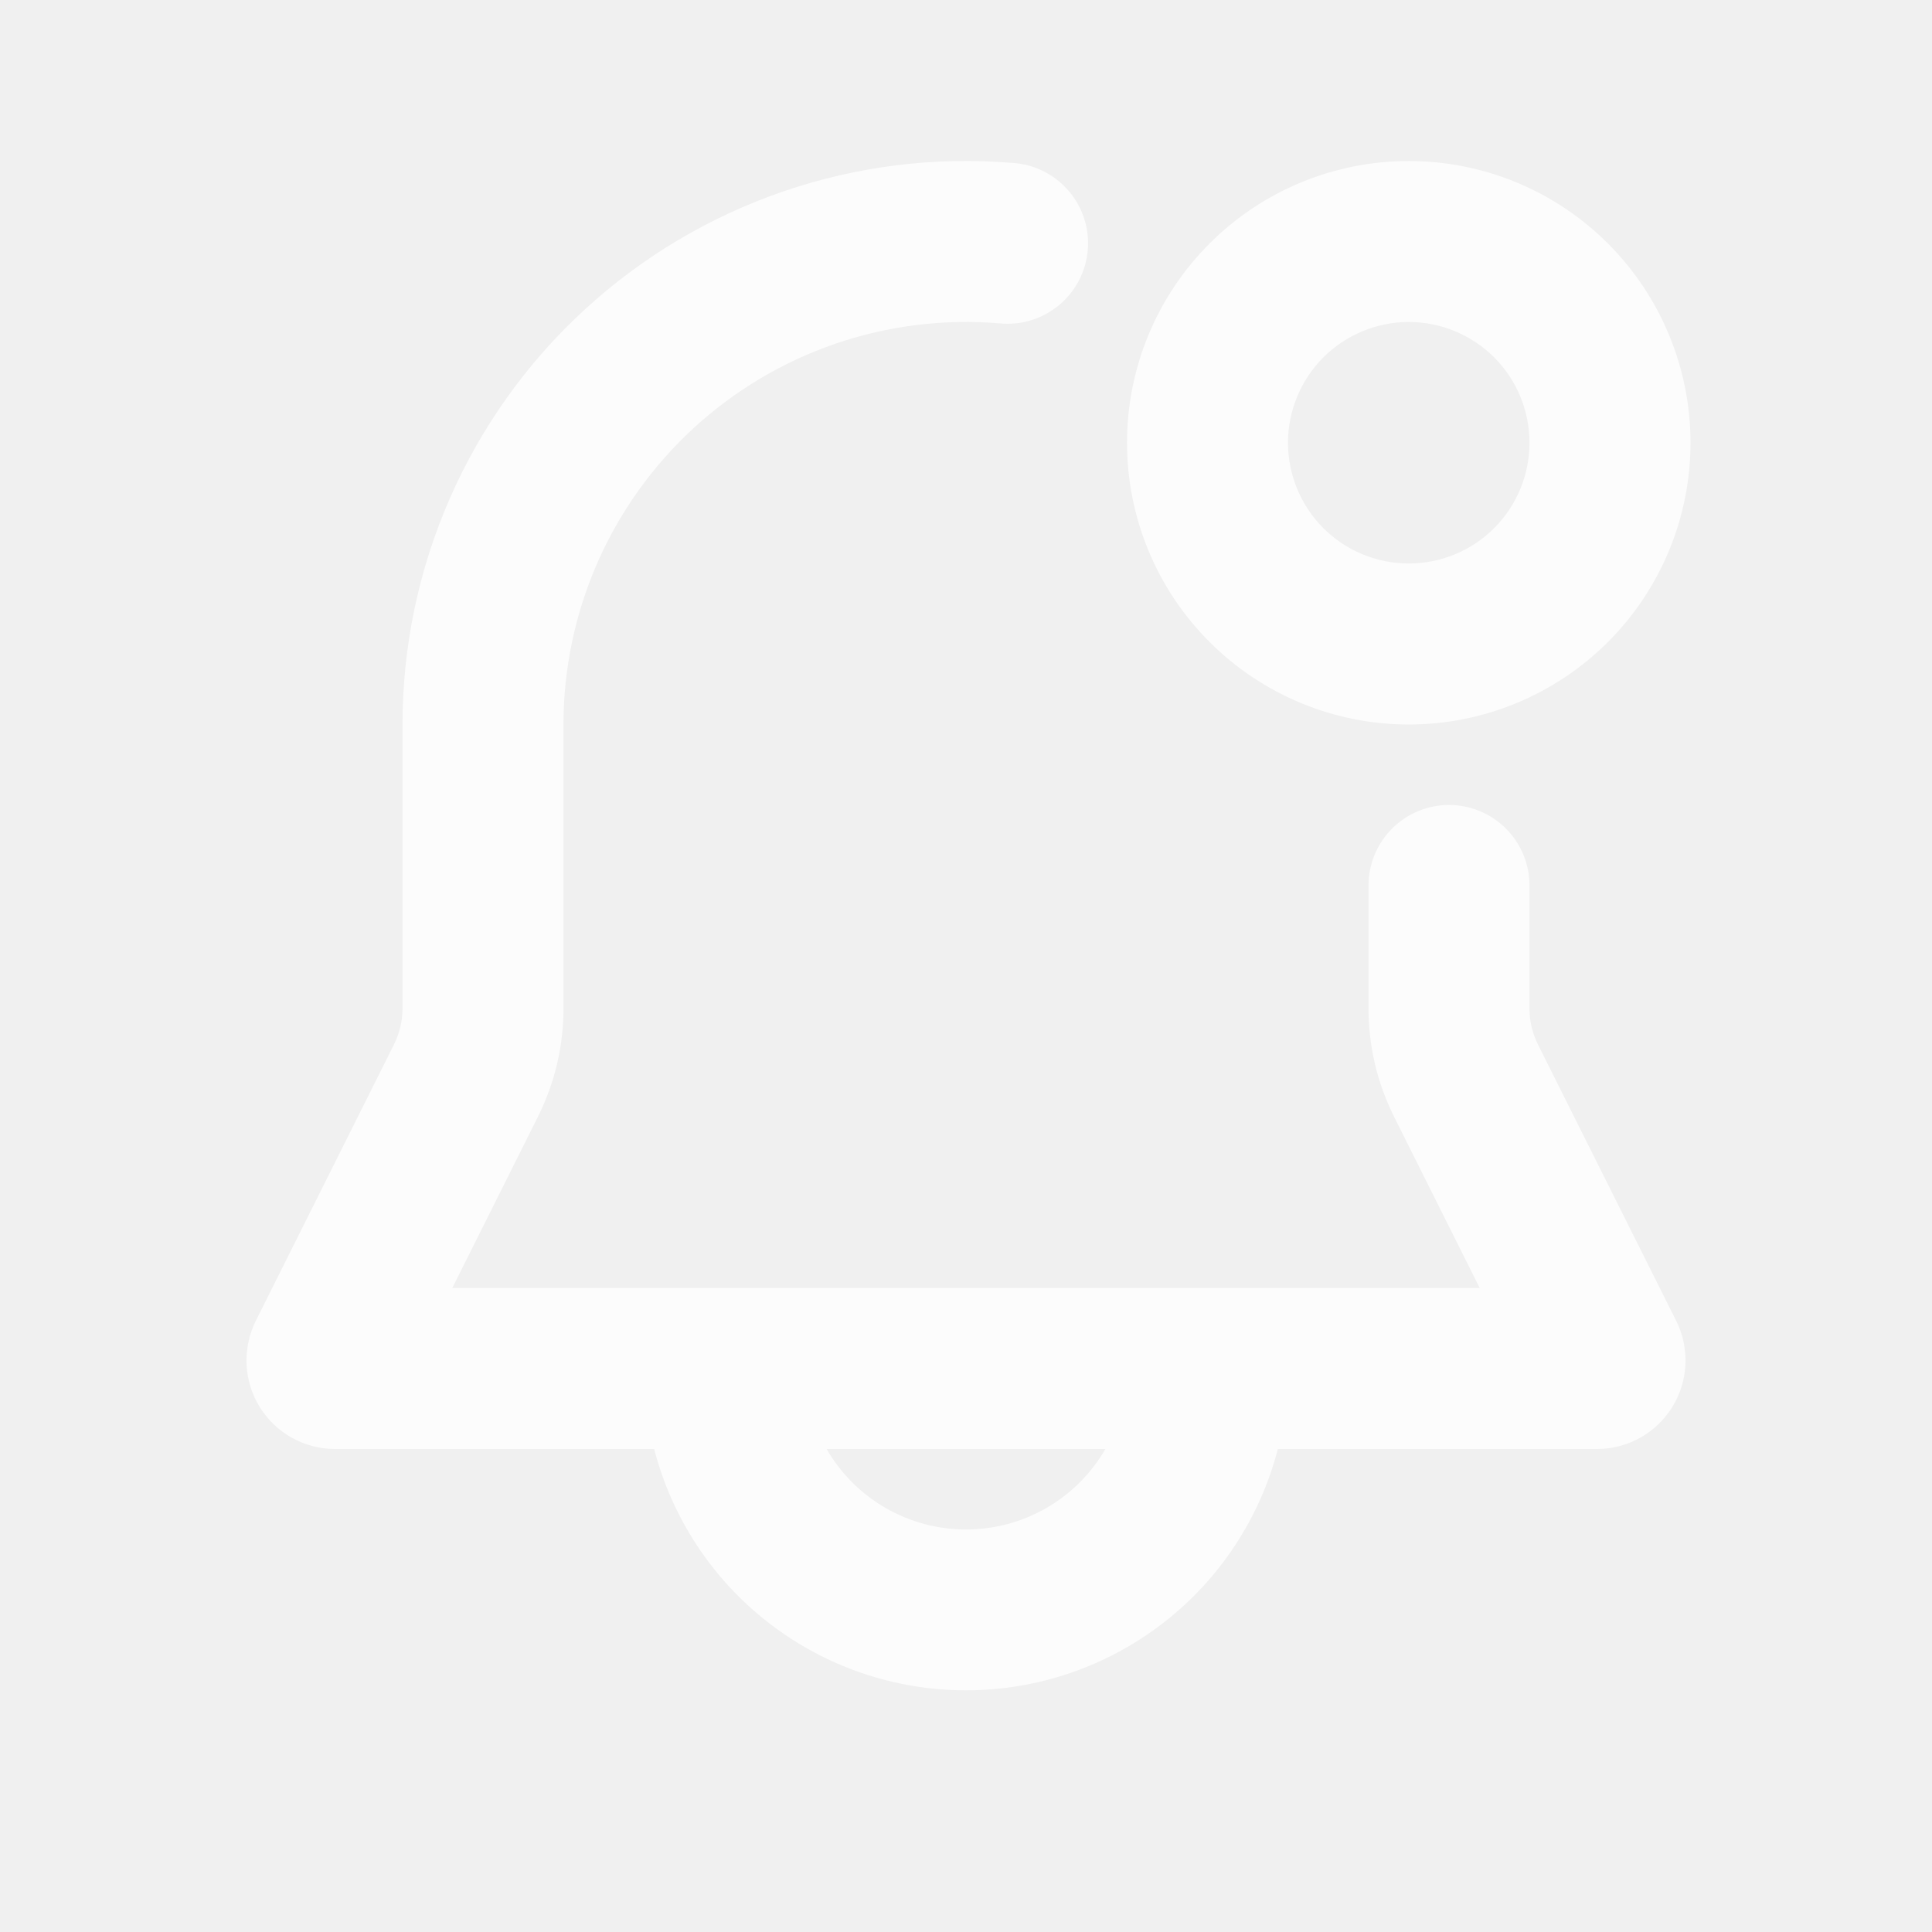
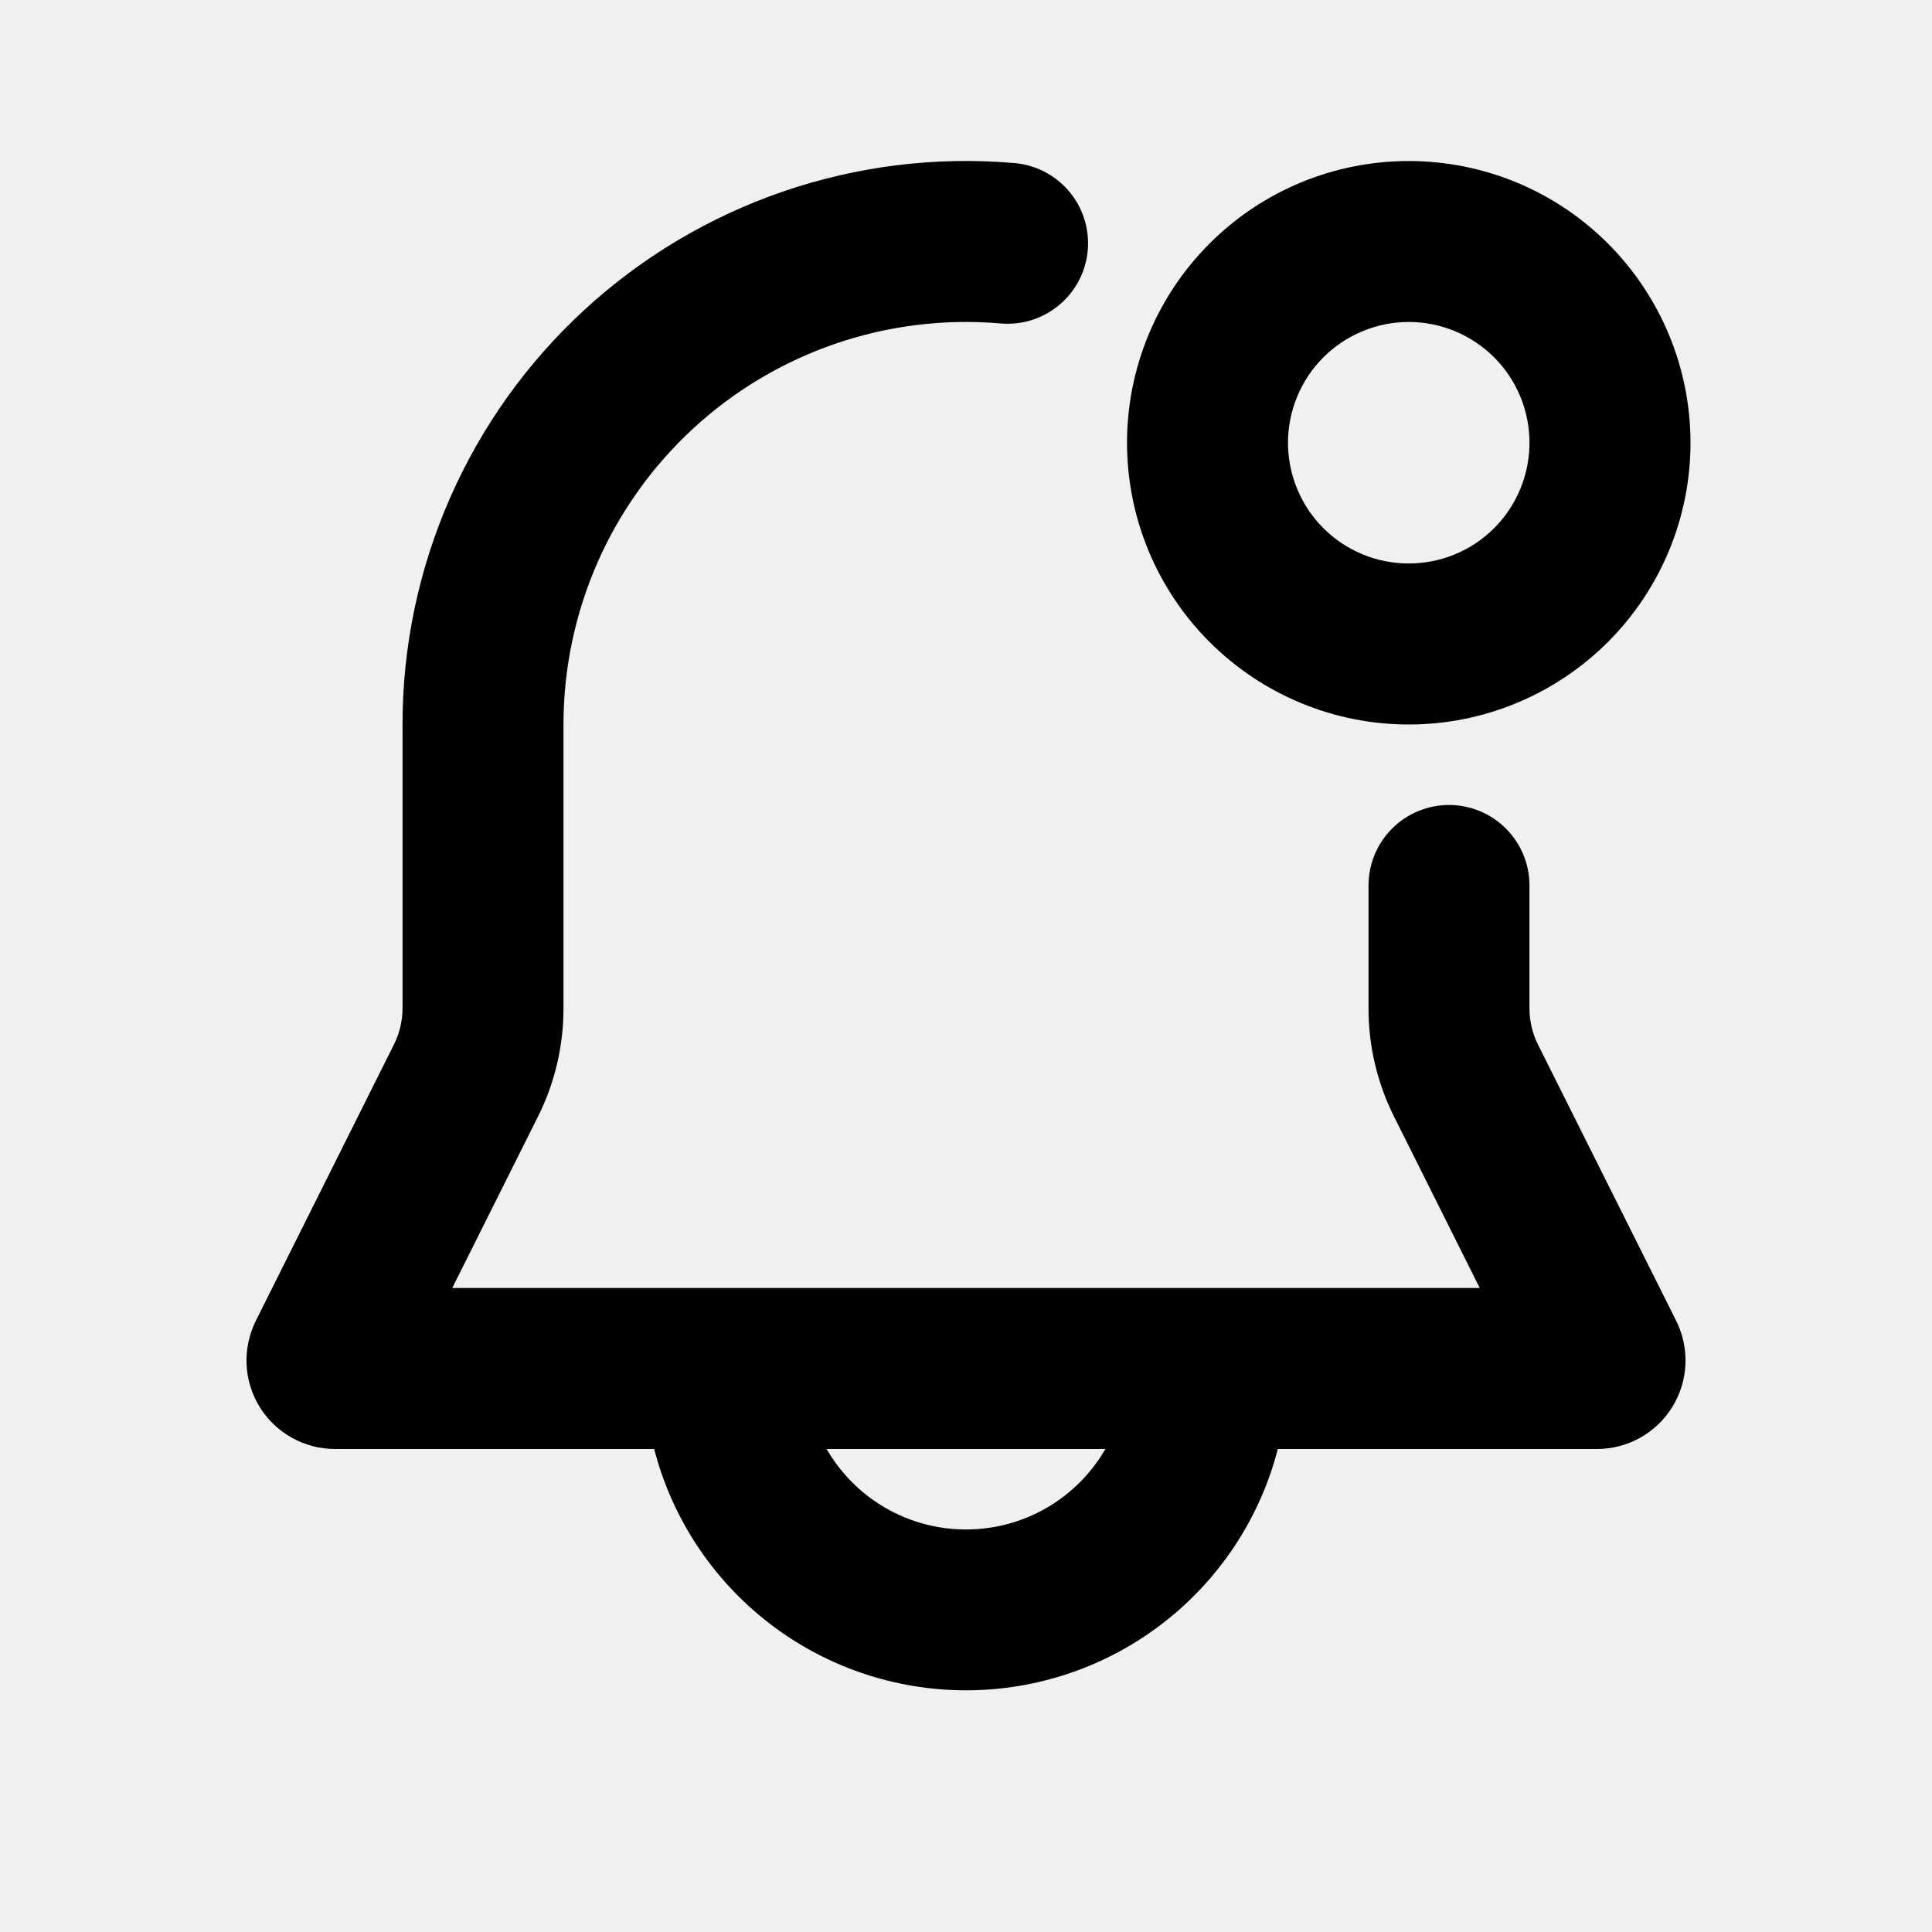
<svg xmlns="http://www.w3.org/2000/svg" width="32" height="32" viewBox="0 0 32 32" fill="none">
-   <path fill-rule="evenodd" clip-rule="evenodd" d="M6.667 12C6.667 10.709 6.934 9.432 7.453 8.25C7.972 7.067 8.73 6.005 9.681 5.131C10.631 4.257 11.752 3.59 12.973 3.171C14.194 2.752 15.489 2.591 16.776 2.699C16.953 2.71 17.125 2.757 17.283 2.836C17.442 2.915 17.583 3.025 17.698 3.159C17.814 3.293 17.901 3.448 17.956 3.616C18.011 3.785 18.032 3.962 18.017 4.138C18.003 4.315 17.953 4.486 17.872 4.643C17.79 4.8 17.678 4.94 17.542 5.053C17.406 5.166 17.249 5.252 17.08 5.304C16.911 5.356 16.733 5.373 16.557 5.356C15.638 5.279 14.713 5.393 13.84 5.692C12.967 5.991 12.166 6.468 11.487 7.092C10.808 7.717 10.266 8.476 9.895 9.32C9.525 10.165 9.333 11.078 9.333 12V16.704C9.333 17.325 9.189 17.938 8.911 18.493L7.491 21.333H24.509L23.089 18.493C22.811 17.938 22.667 17.325 22.667 16.704V14.667C22.667 14.313 22.807 13.974 23.057 13.724C23.307 13.474 23.646 13.333 24 13.333C24.354 13.333 24.693 13.474 24.943 13.724C25.193 13.974 25.333 14.313 25.333 14.667V16.704C25.333 16.911 25.381 17.115 25.473 17.3L27.763 21.877C27.875 22.101 27.927 22.349 27.916 22.599C27.905 22.849 27.83 23.092 27.698 23.305C27.567 23.517 27.383 23.693 27.165 23.814C26.947 23.936 26.701 24 26.451 24H21.165C20.869 25.144 20.201 26.158 19.266 26.881C18.331 27.605 17.182 27.997 16 27.997C14.818 27.997 13.669 27.605 12.734 26.881C11.799 26.158 11.131 25.144 10.835 24H5.549C5.299 24 5.053 23.936 4.835 23.814C4.617 23.693 4.433 23.517 4.302 23.305C4.17 23.092 4.095 22.849 4.084 22.599C4.073 22.349 4.126 22.101 4.237 21.877L6.525 17.3C6.618 17.115 6.666 16.911 6.667 16.704V12ZM13.691 24C13.925 24.405 14.261 24.742 14.667 24.976C15.072 25.21 15.532 25.333 16 25.333C16.468 25.333 16.928 25.21 17.333 24.976C17.739 24.742 18.075 24.405 18.309 24H13.691ZM23.333 5.333C23.071 5.333 22.811 5.385 22.568 5.486C22.325 5.586 22.105 5.733 21.919 5.919C21.733 6.105 21.586 6.325 21.486 6.568C21.385 6.811 21.333 7.071 21.333 7.333C21.333 7.596 21.385 7.856 21.486 8.099C21.586 8.341 21.733 8.562 21.919 8.748C22.105 8.933 22.325 9.081 22.568 9.181C22.811 9.282 23.071 9.333 23.333 9.333C23.864 9.333 24.372 9.123 24.748 8.748C25.123 8.372 25.333 7.864 25.333 7.333C25.333 6.803 25.123 6.294 24.748 5.919C24.372 5.544 23.864 5.333 23.333 5.333ZM18.667 7.333C18.667 6.096 19.158 4.909 20.034 4.034C20.909 3.158 22.096 2.667 23.333 2.667C24.571 2.667 25.758 3.158 26.633 4.034C27.508 4.909 28 6.096 28 7.333C28 8.571 27.508 9.758 26.633 10.633C25.758 11.508 24.571 12 23.333 12C22.096 12 20.909 11.508 20.034 10.633C19.158 9.758 18.667 8.571 18.667 7.333Z" fill="white" fill-opacity="0.8" />
+   <path fill-rule="evenodd" clip-rule="evenodd" d="M6.667 12C6.667 10.709 6.934 9.432 7.453 8.25C7.972 7.067 8.73 6.005 9.681 5.131C10.631 4.257 11.752 3.59 12.973 3.171C14.194 2.752 15.489 2.591 16.776 2.699C16.953 2.71 17.125 2.757 17.283 2.836C17.442 2.915 17.583 3.025 17.698 3.159C17.814 3.293 17.901 3.448 17.956 3.616C18.011 3.785 18.032 3.962 18.017 4.138C18.003 4.315 17.953 4.486 17.872 4.643C17.79 4.8 17.678 4.94 17.542 5.053C17.406 5.166 17.249 5.252 17.08 5.304C16.911 5.356 16.733 5.373 16.557 5.356C15.638 5.279 14.713 5.393 13.84 5.692C12.967 5.991 12.166 6.468 11.487 7.092C10.808 7.717 10.266 8.476 9.895 9.32C9.525 10.165 9.333 11.078 9.333 12V16.704C9.333 17.325 9.189 17.938 8.911 18.493L7.491 21.333H24.509L23.089 18.493C22.811 17.938 22.667 17.325 22.667 16.704V14.667C22.667 14.313 22.807 13.974 23.057 13.724C23.307 13.474 23.646 13.333 24 13.333C24.354 13.333 24.693 13.474 24.943 13.724C25.193 13.974 25.333 14.313 25.333 14.667V16.704C25.333 16.911 25.381 17.115 25.473 17.3L27.763 21.877C27.875 22.101 27.927 22.349 27.916 22.599C27.905 22.849 27.83 23.092 27.698 23.305C27.567 23.517 27.383 23.693 27.165 23.814C26.947 23.936 26.701 24 26.451 24H21.165C20.869 25.144 20.201 26.158 19.266 26.881C18.331 27.605 17.182 27.997 16 27.997C14.818 27.997 13.669 27.605 12.734 26.881C11.799 26.158 11.131 25.144 10.835 24H5.549C5.299 24 5.053 23.936 4.835 23.814C4.617 23.693 4.433 23.517 4.302 23.305C4.17 23.092 4.095 22.849 4.084 22.599C4.073 22.349 4.126 22.101 4.237 21.877L6.525 17.3C6.618 17.115 6.666 16.911 6.667 16.704V12ZM13.691 24C13.925 24.405 14.261 24.742 14.667 24.976C15.072 25.21 15.532 25.333 16 25.333C16.468 25.333 16.928 25.21 17.333 24.976C17.739 24.742 18.075 24.405 18.309 24H13.691ZM23.333 5.333C23.071 5.333 22.811 5.385 22.568 5.486C22.325 5.586 22.105 5.733 21.919 5.919C21.733 6.105 21.586 6.325 21.486 6.568C21.385 6.811 21.333 7.071 21.333 7.333C21.333 7.596 21.385 7.856 21.486 8.099C21.586 8.341 21.733 8.562 21.919 8.748C22.105 8.933 22.325 9.081 22.568 9.181C22.811 9.282 23.071 9.333 23.333 9.333C23.864 9.333 24.372 9.123 24.748 8.748C25.123 8.372 25.333 7.864 25.333 7.333C25.333 6.803 25.123 6.294 24.748 5.919C24.372 5.544 23.864 5.333 23.333 5.333ZM18.667 7.333C18.667 6.096 19.158 4.909 20.034 4.034C20.909 3.158 22.096 2.667 23.333 2.667C24.571 2.667 25.758 3.158 26.633 4.034C27.508 4.909 28 6.096 28 7.333C28 8.571 27.508 9.758 26.633 10.633C25.758 11.508 24.571 12 23.333 12C22.096 12 20.909 11.508 20.034 10.633C19.158 9.758 18.667 8.571 18.667 7.333Z" fill="black" />
</svg>
